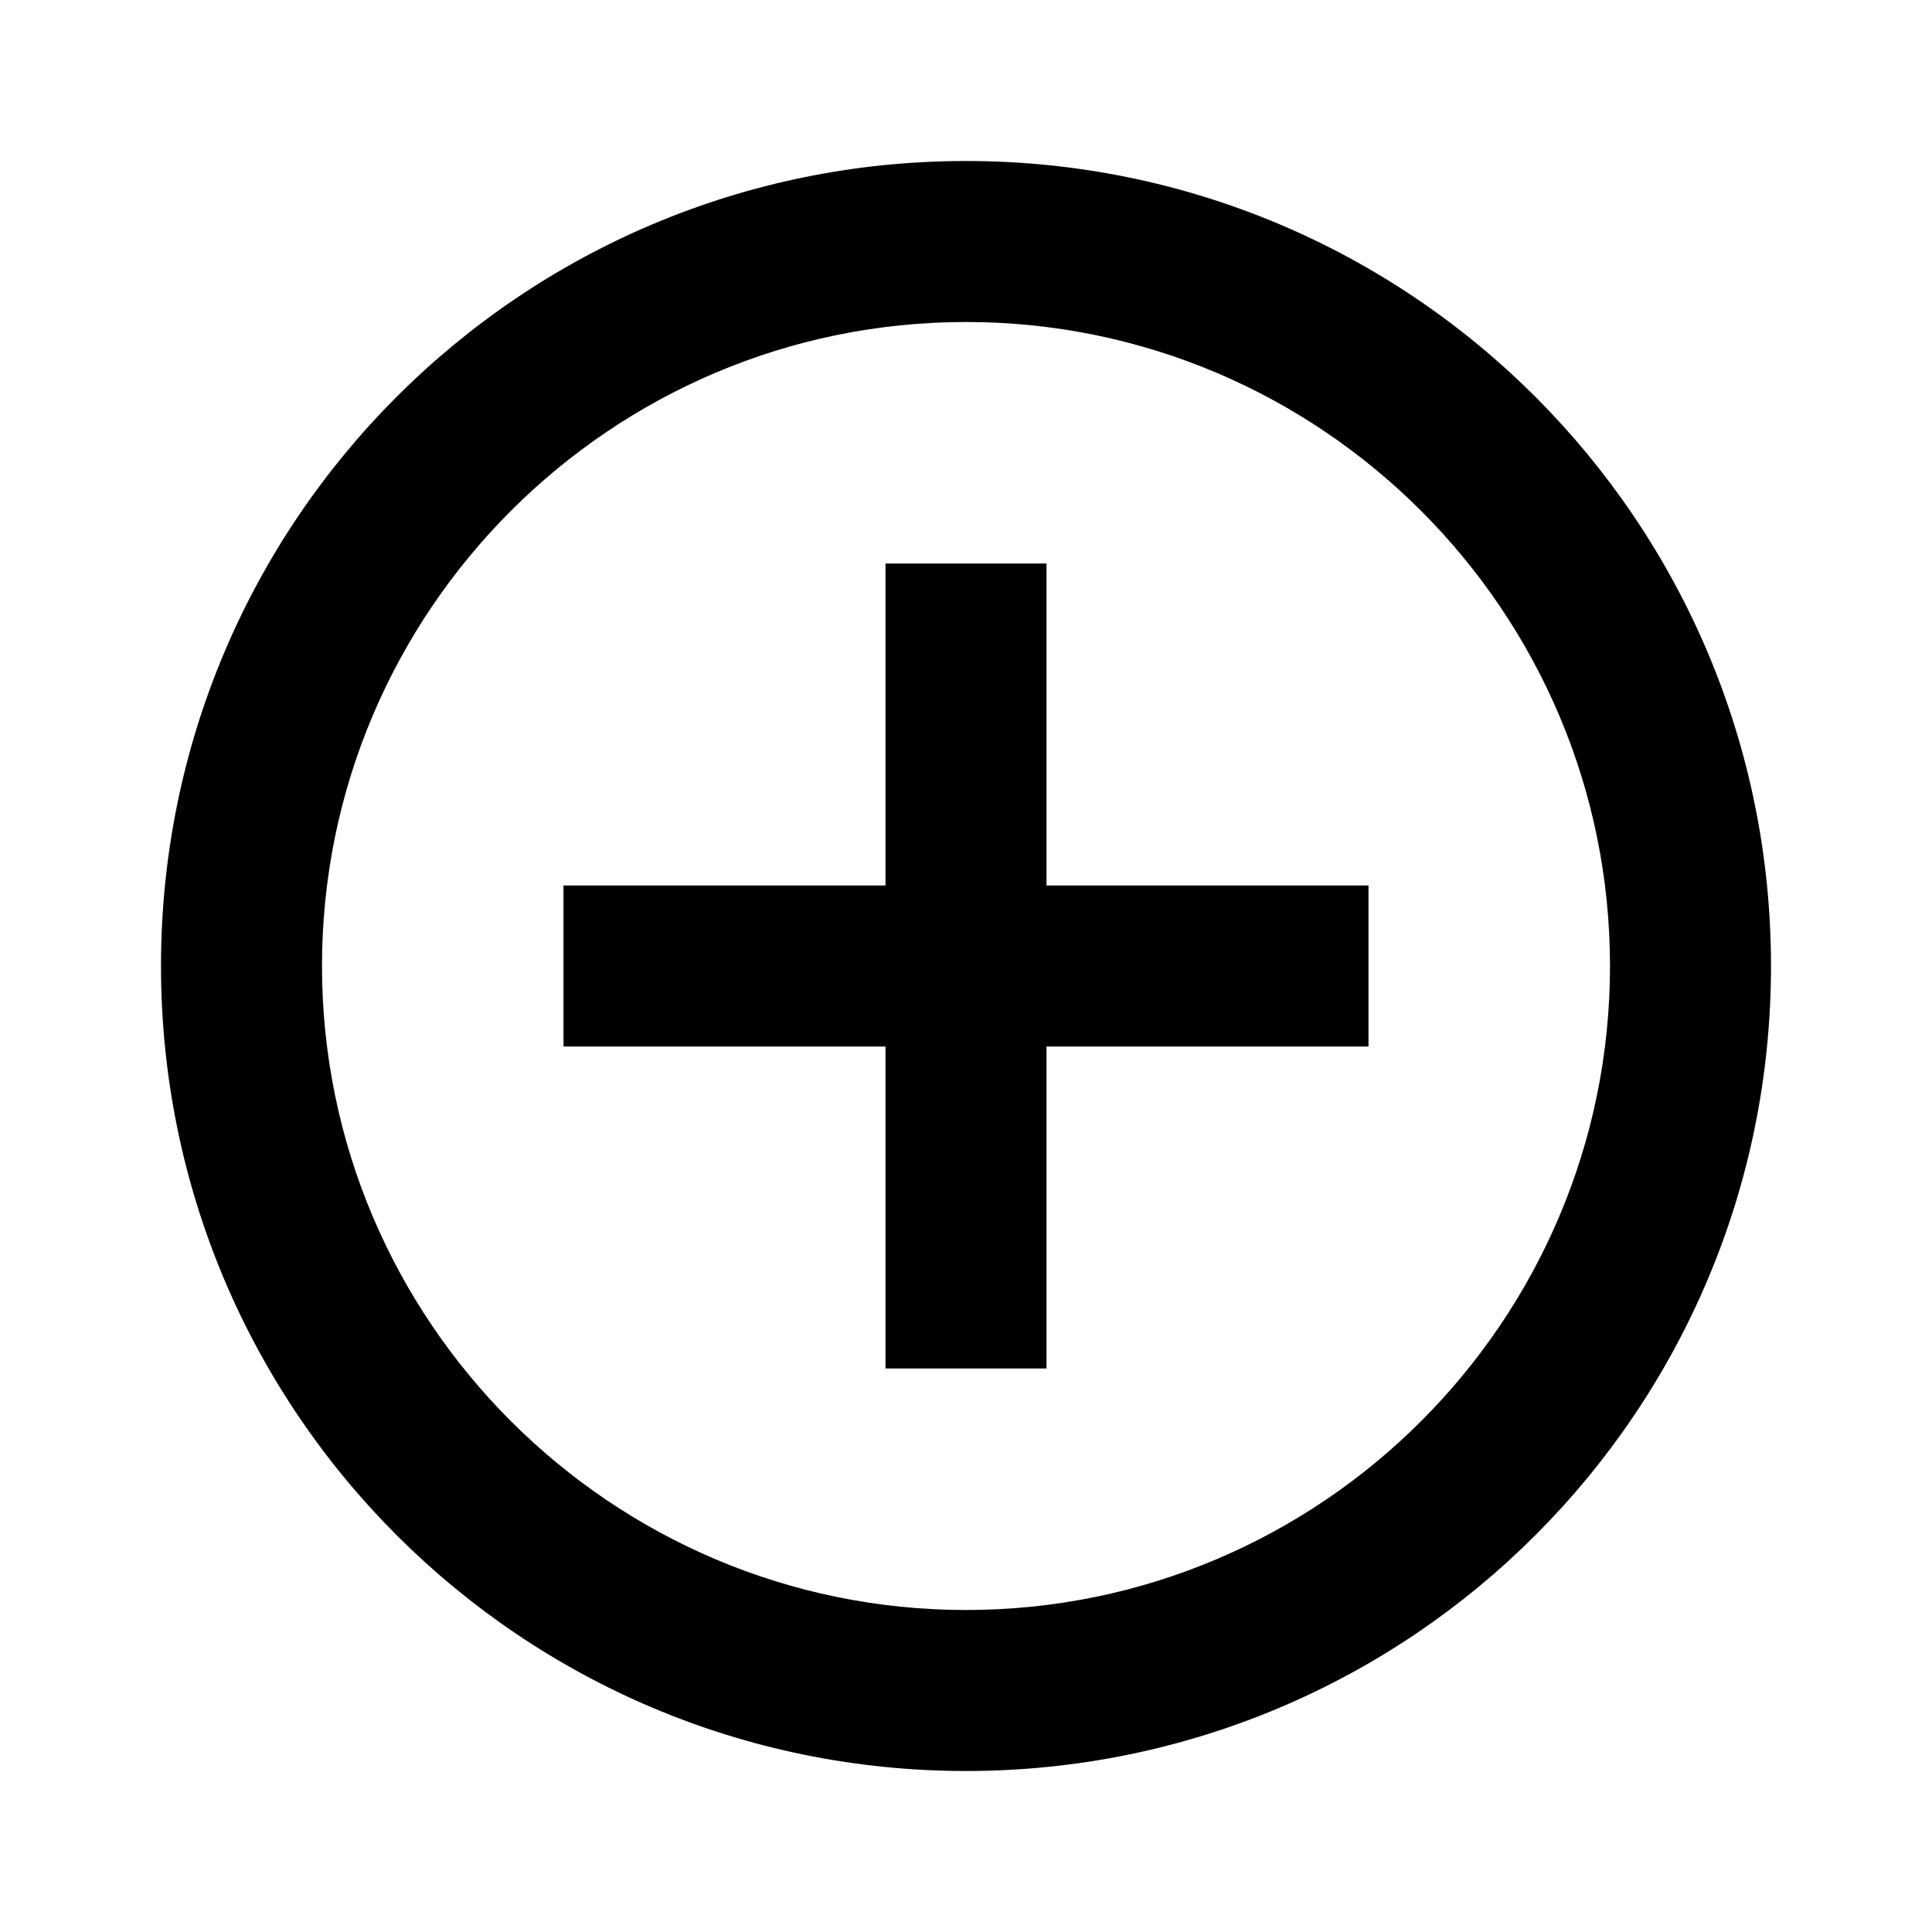
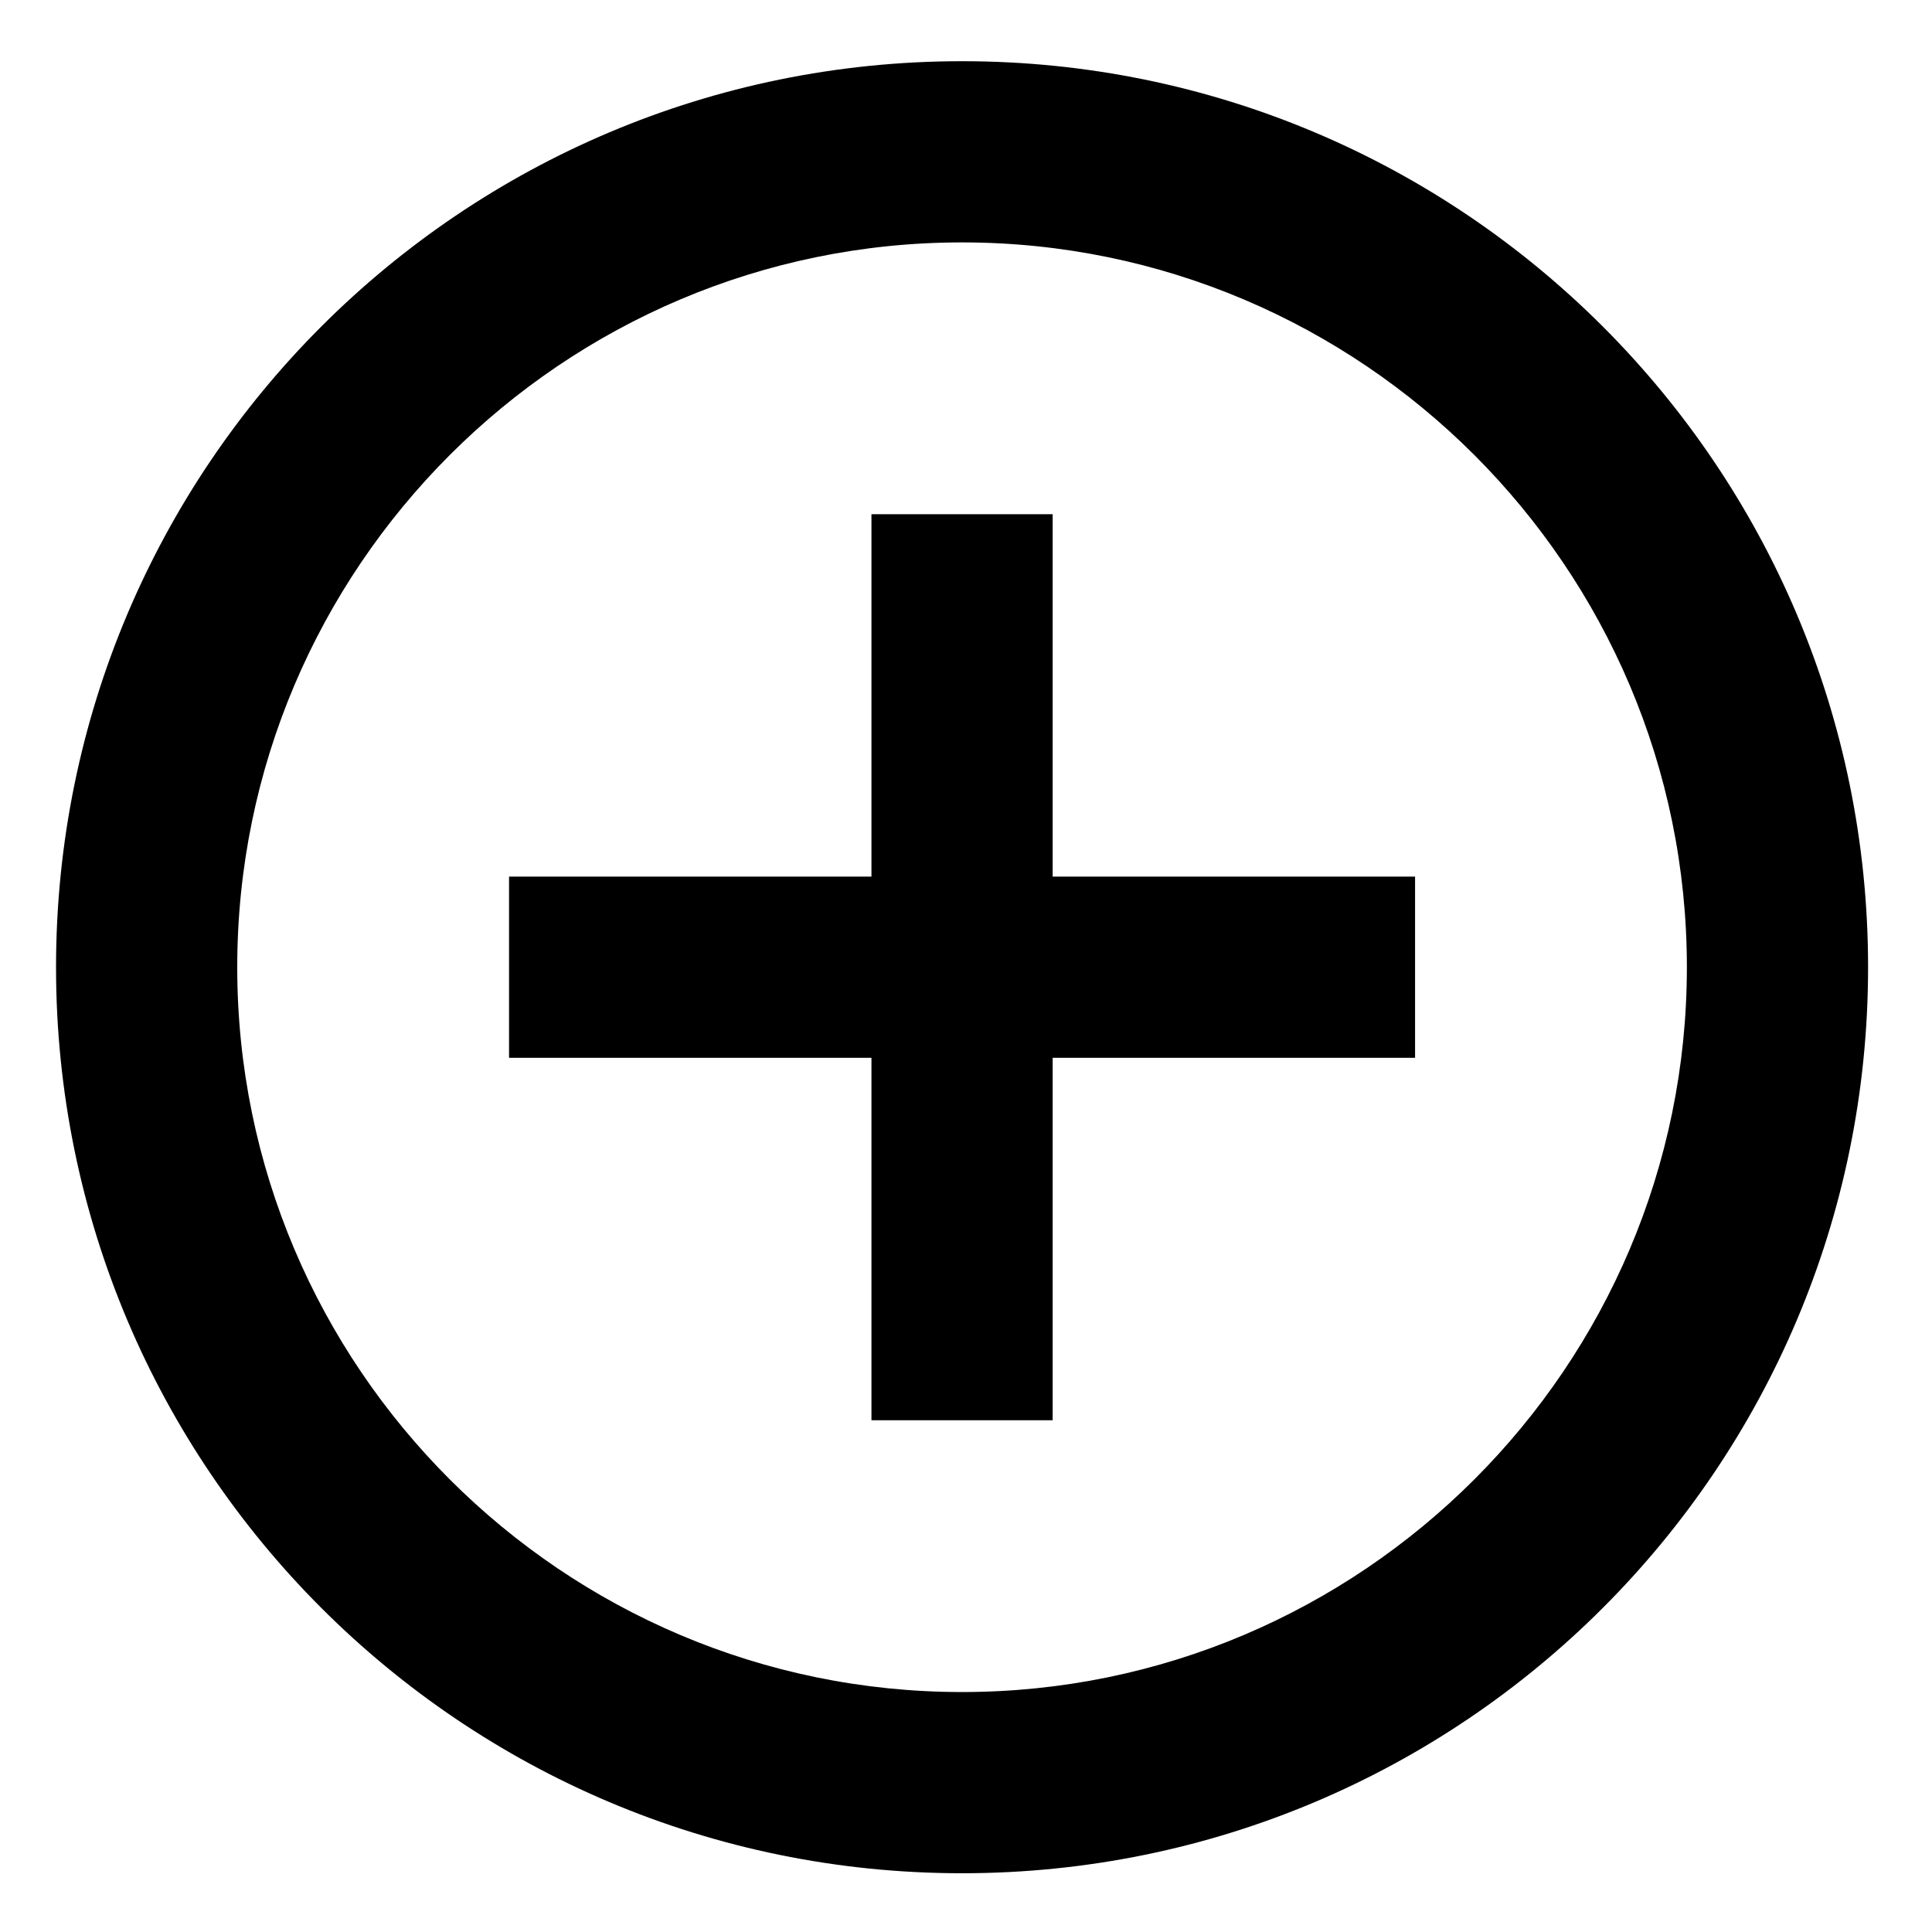
- <svg xmlns="http://www.w3.org/2000/svg" viewBox="0 0 48 48" width="48" height="48">
-   <ellipse style="fill: rgb(255, 255, 255);" cx="24.087" cy="23.971" rx="21.324" ry="21.322" transform="matrix(1, 0, 0, 1, 8.881784197001252e-16, 0)" />
-   <path d="M0 0h48v48h-48z" fill="none" transform="matrix(1, 0, 0, 1, 8.881784197001252e-16, 0)" />
-   <path d="M26 14h-4v8h-8v4h8v8h4v-8h8v-4h-8v-8zm-2-10c-11.05 0-20 8.95-20 20s8.95 20 20 20 20-8.95 20-20-8.95-20-20-20zm0 36c-8.82 0-16-7.18-16-16s7.18-16 16-16 16 7.18 16 16-7.18 16-16 16z" transform="matrix(1, 0, 0, 1, 8.881784197001252e-16, 0)" />
+ <svg xmlns="http://www.w3.org/2000/svg" viewBox="0.074 -0.017 42.648 42.644" width="42.648" height="42.644">
+   <ellipse style="fill: rgb(255, 255, 255);" cx="21.398" cy="21.305" rx="21.324" ry="21.322" />
+   <path d="M 23.311 11.334 L 19.311 11.334 L 19.311 19.334 L 11.311 19.334 L 11.311 23.334 L 19.311 23.334 L 19.311 31.334 L 23.311 31.334 L 23.311 23.334 L 31.311 23.334 L 31.311 19.334 L 23.311 19.334 L 23.311 11.334 Z M 21.311 1.334 C 10.261 1.334 1.311 10.284 1.311 21.334 C 1.311 32.384 10.261 41.334 21.311 41.334 C 32.361 41.334 41.311 32.384 41.311 21.334 C 41.311 10.284 32.361 1.334 21.311 1.334 Z M 21.311 37.334 C 12.491 37.334 5.311 30.154 5.311 21.334 C 5.311 12.514 12.491 5.334 21.311 5.334 C 30.131 5.334 37.311 12.514 37.311 21.334 C 37.311 30.154 30.131 37.334 21.311 37.334 Z" />
</svg>
